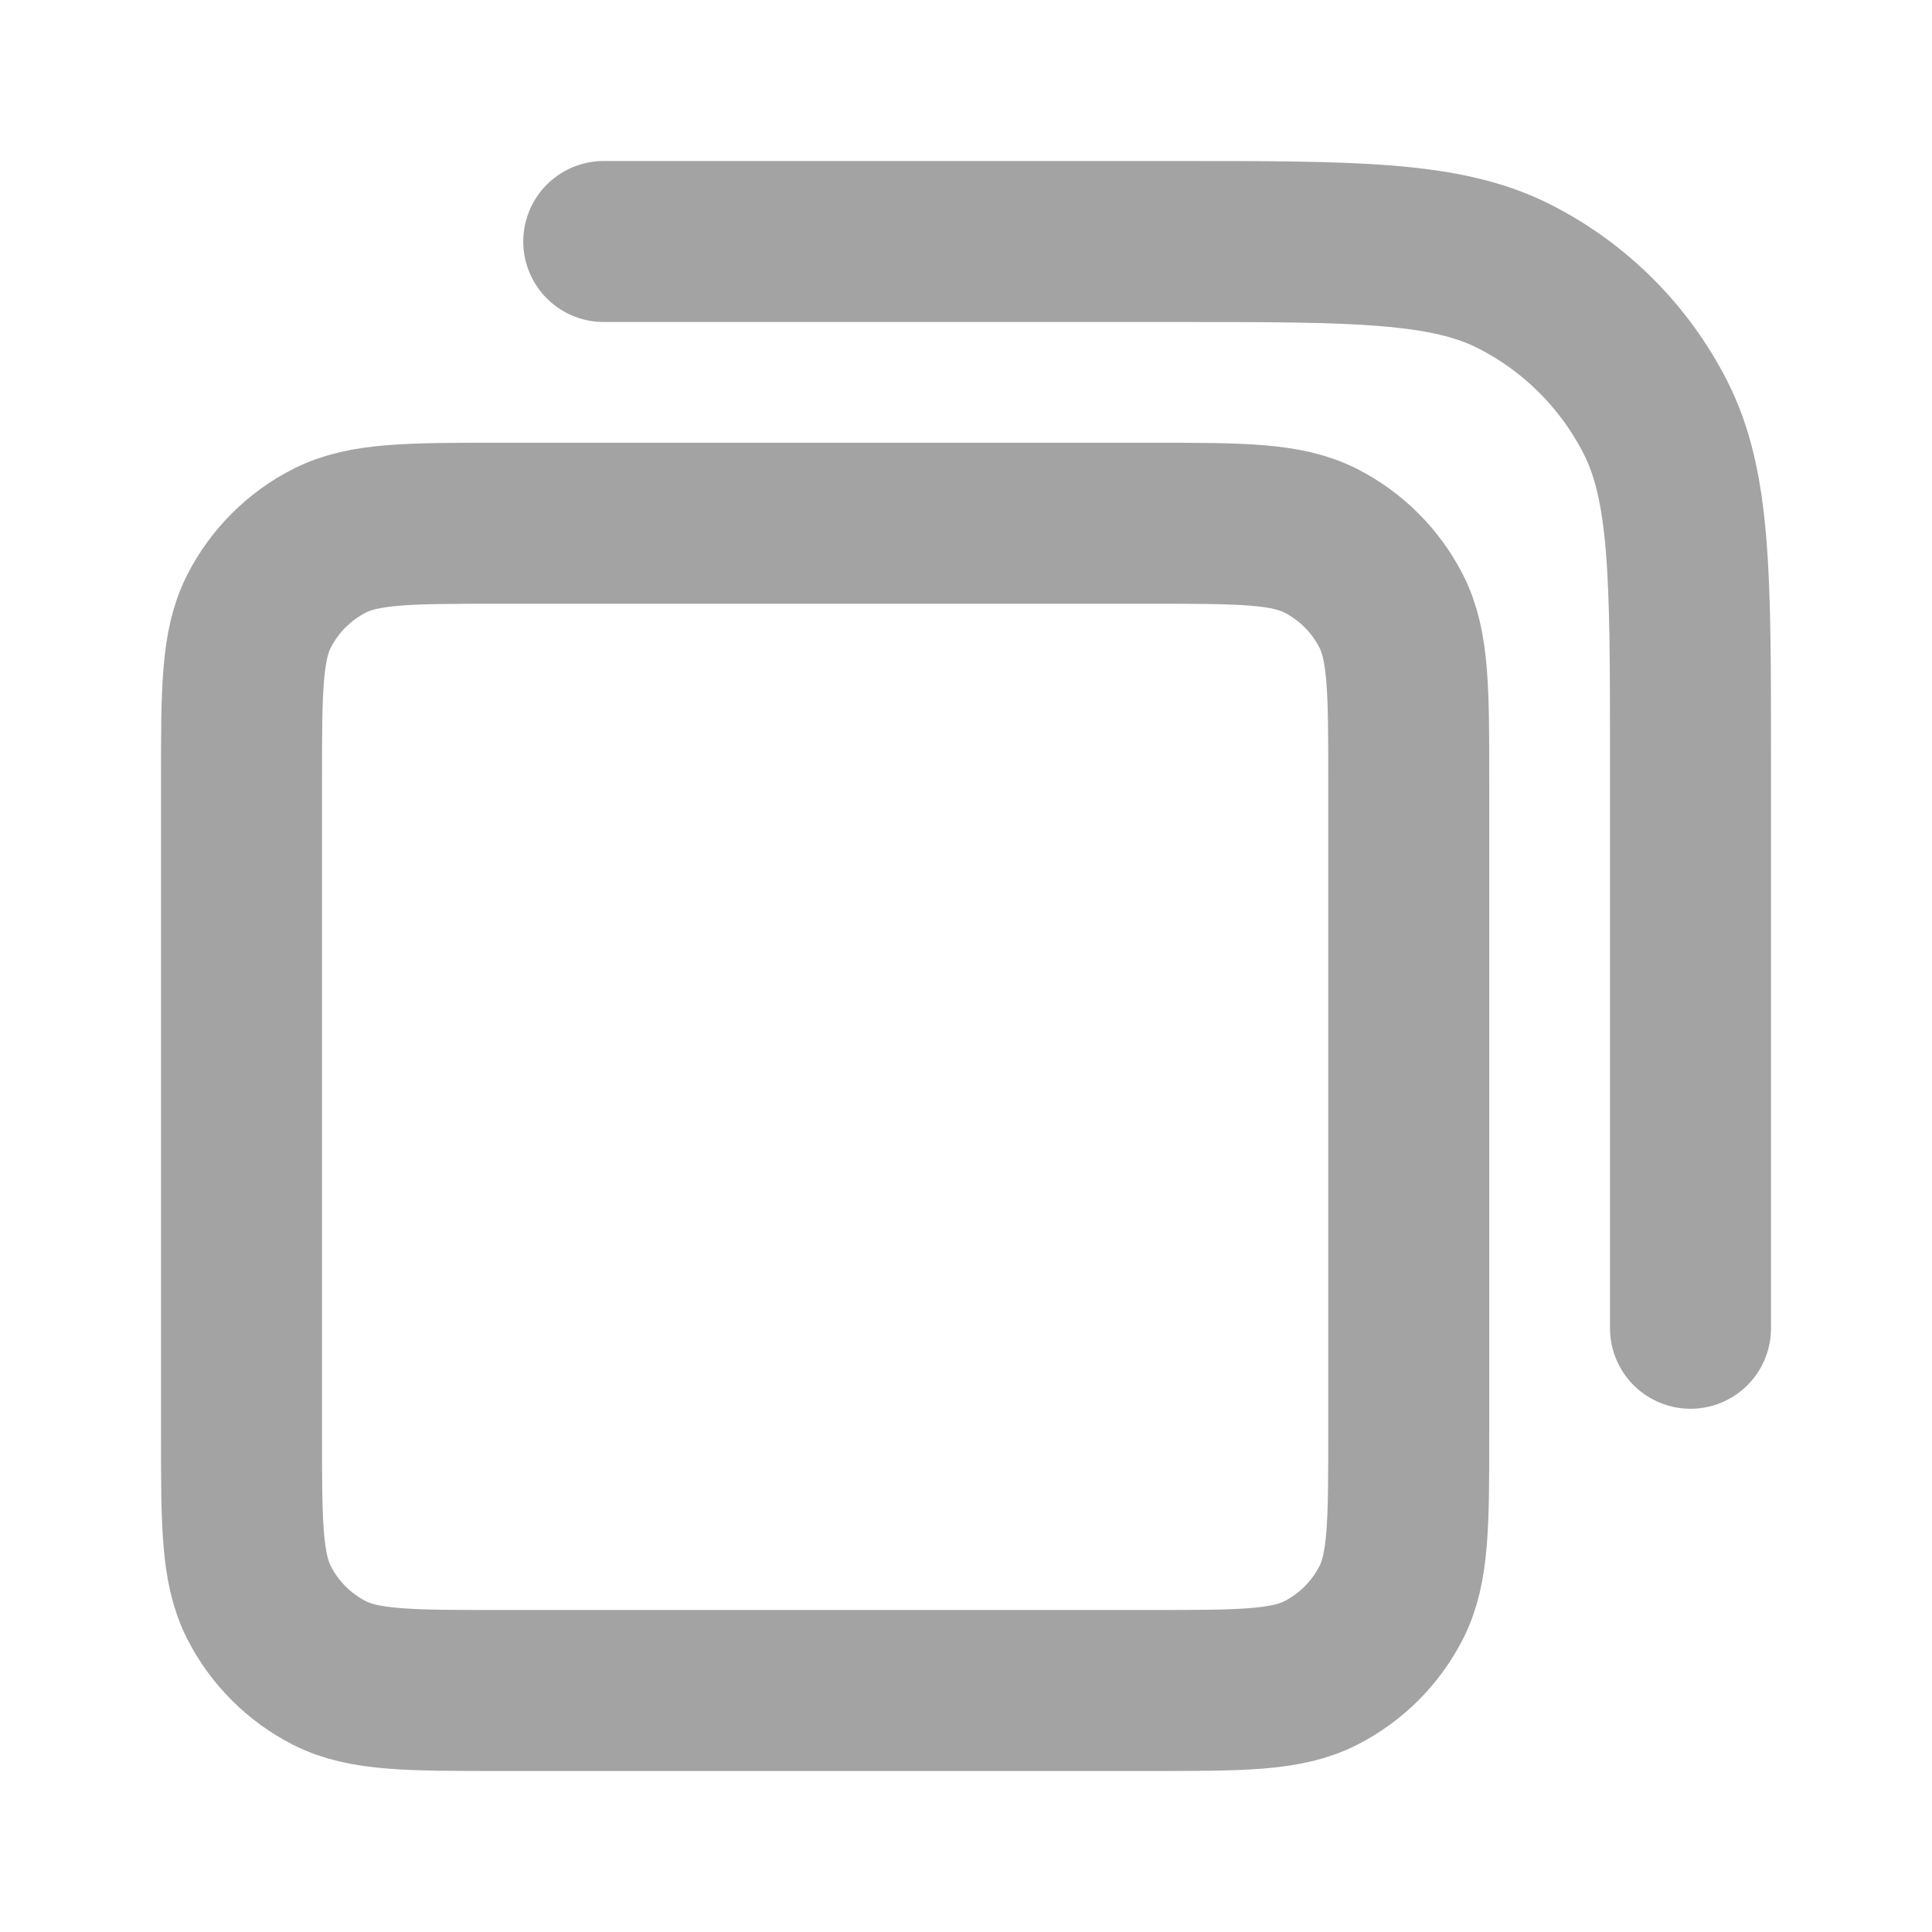
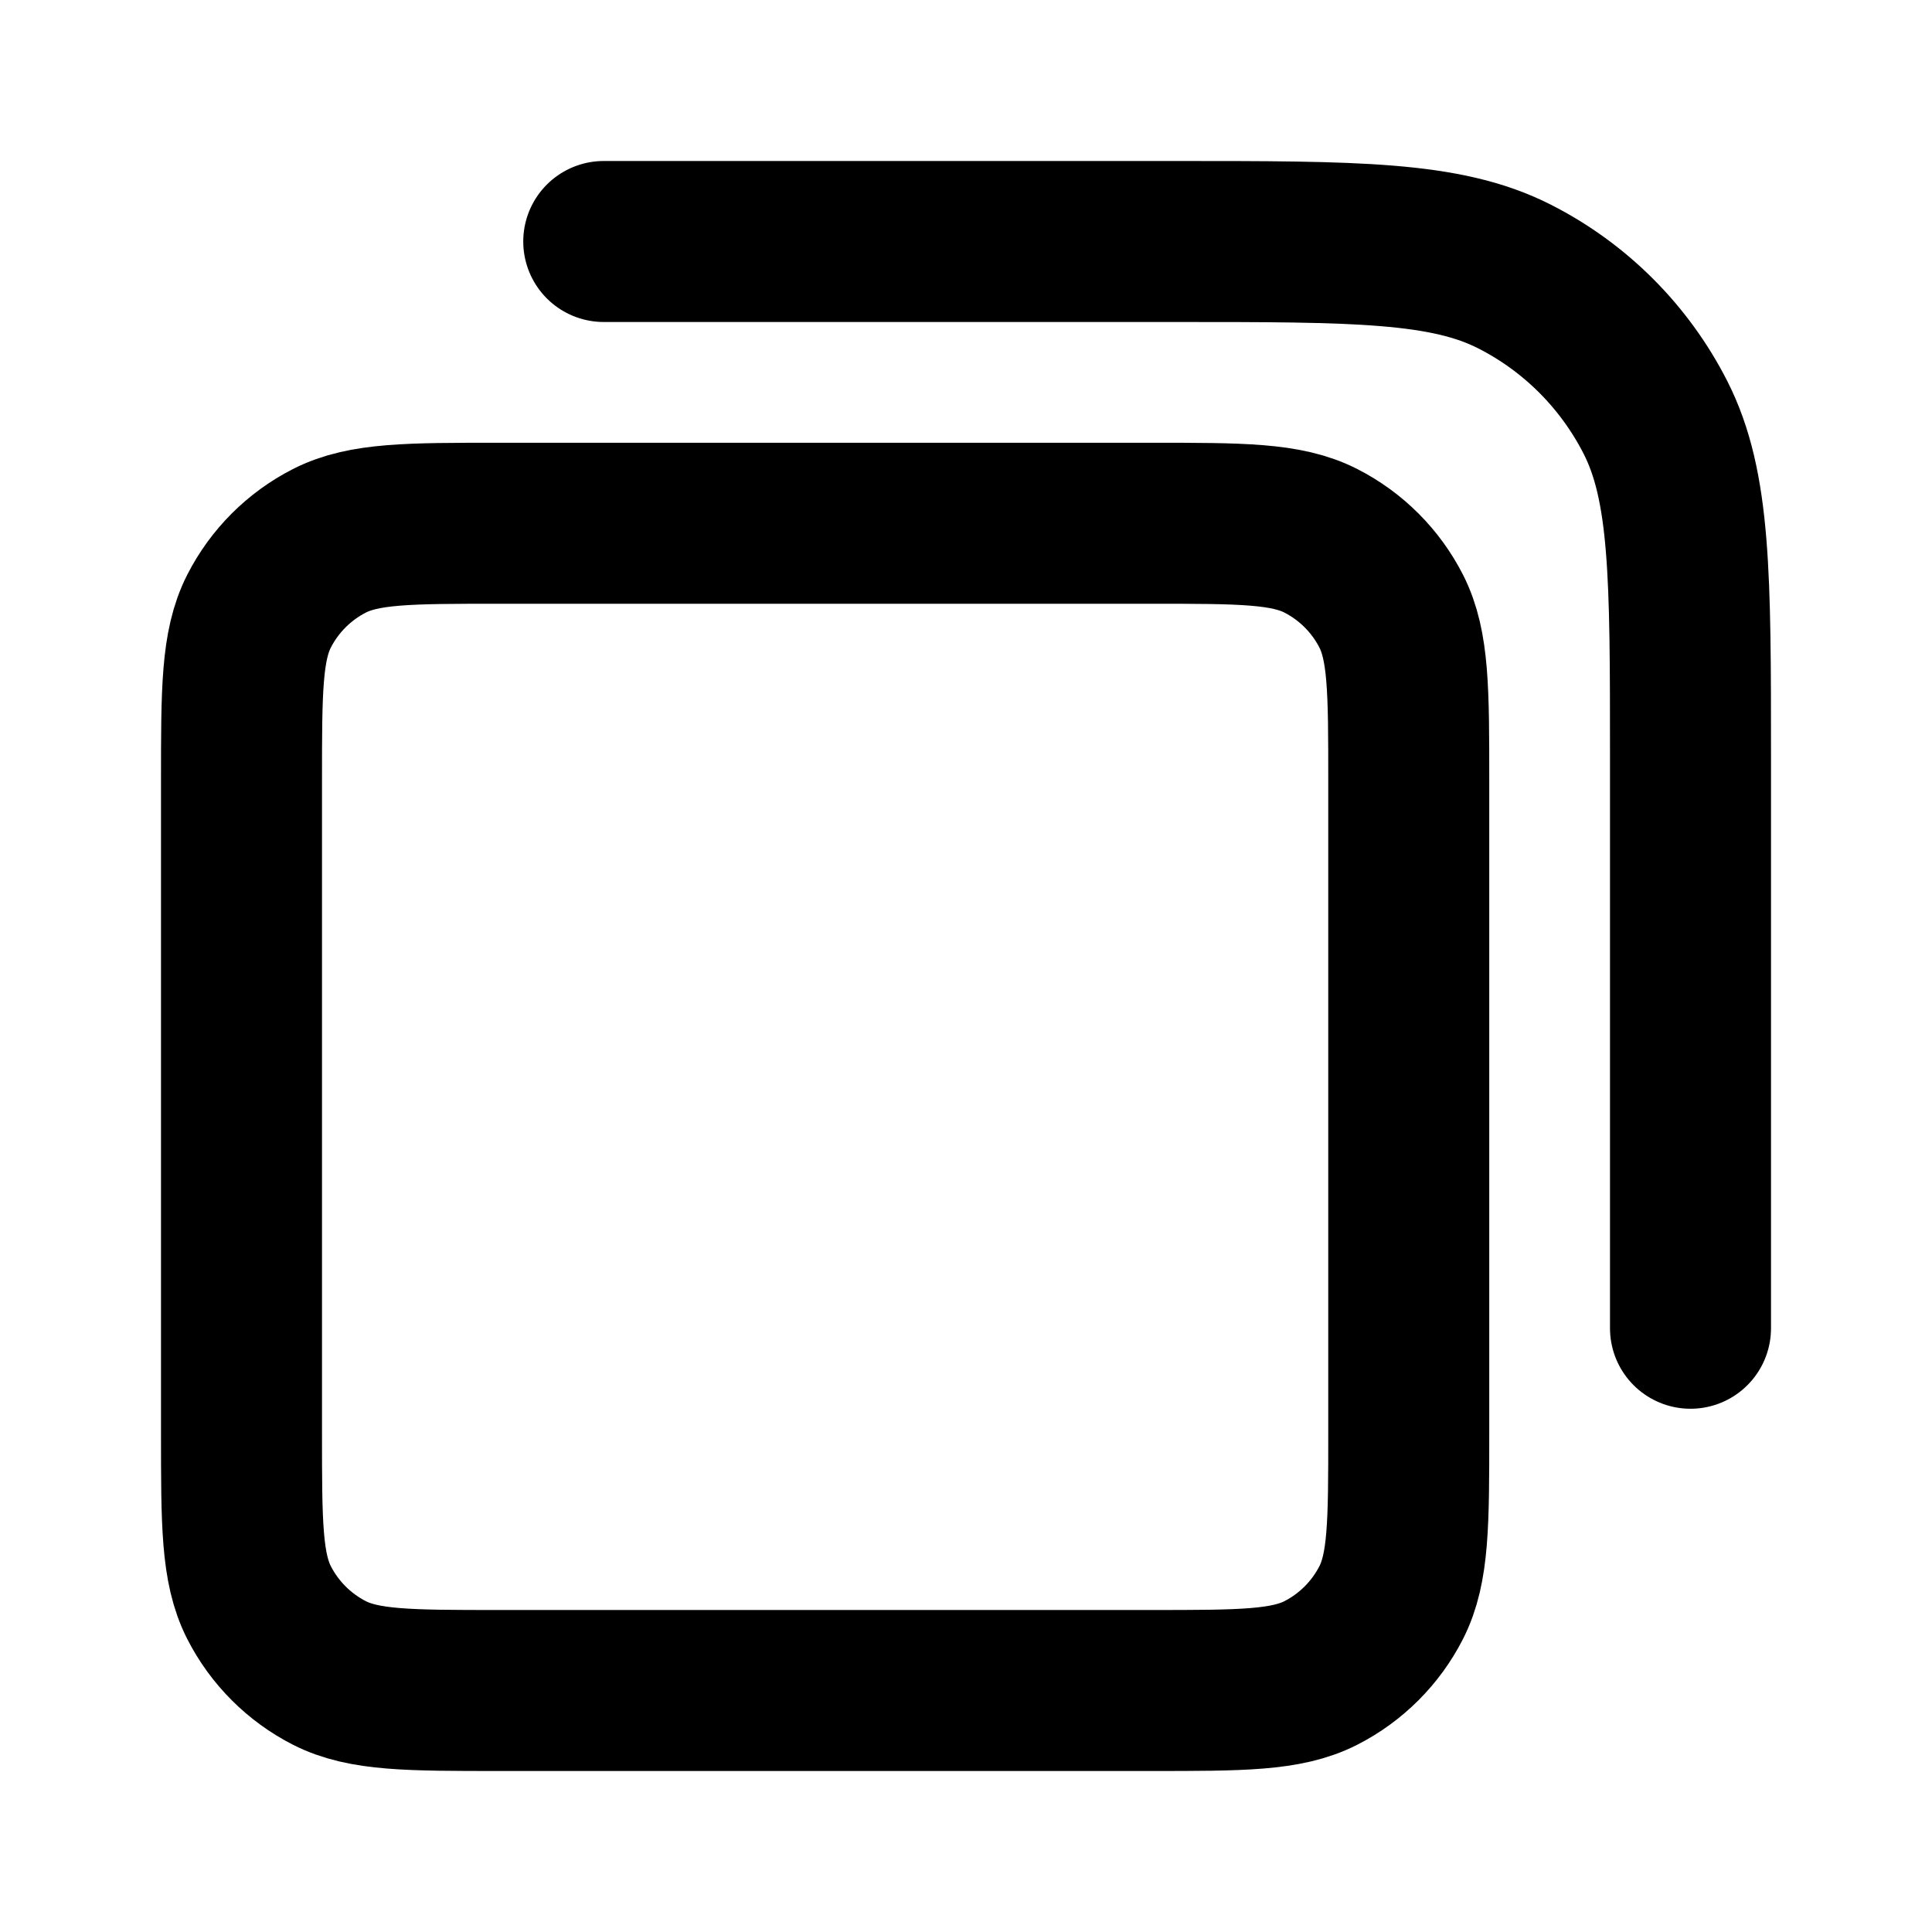
<svg xmlns="http://www.w3.org/2000/svg" width="24" height="24" viewBox="0 0 24 24" fill="none">
-   <path d="M7.5 3H14.6C16.84 3 17.96 3 18.816 3.436C19.569 3.819 20.18 4.431 20.564 5.184C21 6.04 21 7.16 21 9.4V16.5M6.2 21H14.3C15.42 21 15.98 21 16.408 20.782C16.784 20.59 17.09 20.284 17.282 19.908C17.5 19.48 17.5 18.92 17.5 17.8V9.7C17.5 8.58 17.5 8.02 17.282 7.592C17.09 7.216 16.784 6.91 16.408 6.718C15.98 6.5 15.42 6.5 14.3 6.5H6.2C5.08 6.5 4.52 6.5 4.092 6.718C3.716 6.91 3.41 7.216 3.218 7.592C3 8.02 3 8.58 3 9.7V17.8C3 18.92 3 19.48 3.218 19.908C3.41 20.284 3.716 20.59 4.092 20.782C4.52 21 5.08 21 6.2 21Z" stroke="black" stroke-opacity="0.36" stroke-width="2" stroke-linecap="round" stroke-linejoin="round" />
+   <path d="M7.5 3H14.6C16.84 3 17.96 3 18.816 3.436C19.569 3.819 20.18 4.431 20.564 5.184C21 6.04 21 7.16 21 9.4V16.5M6.2 21H14.3C15.42 21 15.98 21 16.408 20.782C16.784 20.59 17.09 20.284 17.282 19.908C17.5 19.48 17.5 18.92 17.5 17.8V9.7C17.5 8.58 17.5 8.02 17.282 7.592C17.09 7.216 16.784 6.91 16.408 6.718C15.98 6.5 15.42 6.5 14.3 6.5H6.2C5.08 6.5 4.52 6.5 4.092 6.718C3.716 6.91 3.41 7.216 3.218 7.592C3 8.02 3 8.58 3 9.7V17.8C3 18.92 3 19.48 3.218 19.908C3.41 20.284 3.716 20.59 4.092 20.782C4.52 21 5.08 21 6.2 21Z" stroke="black" stroke-opacity="1" stroke-width="2" stroke-linecap="round" stroke-linejoin="round" />
</svg>
